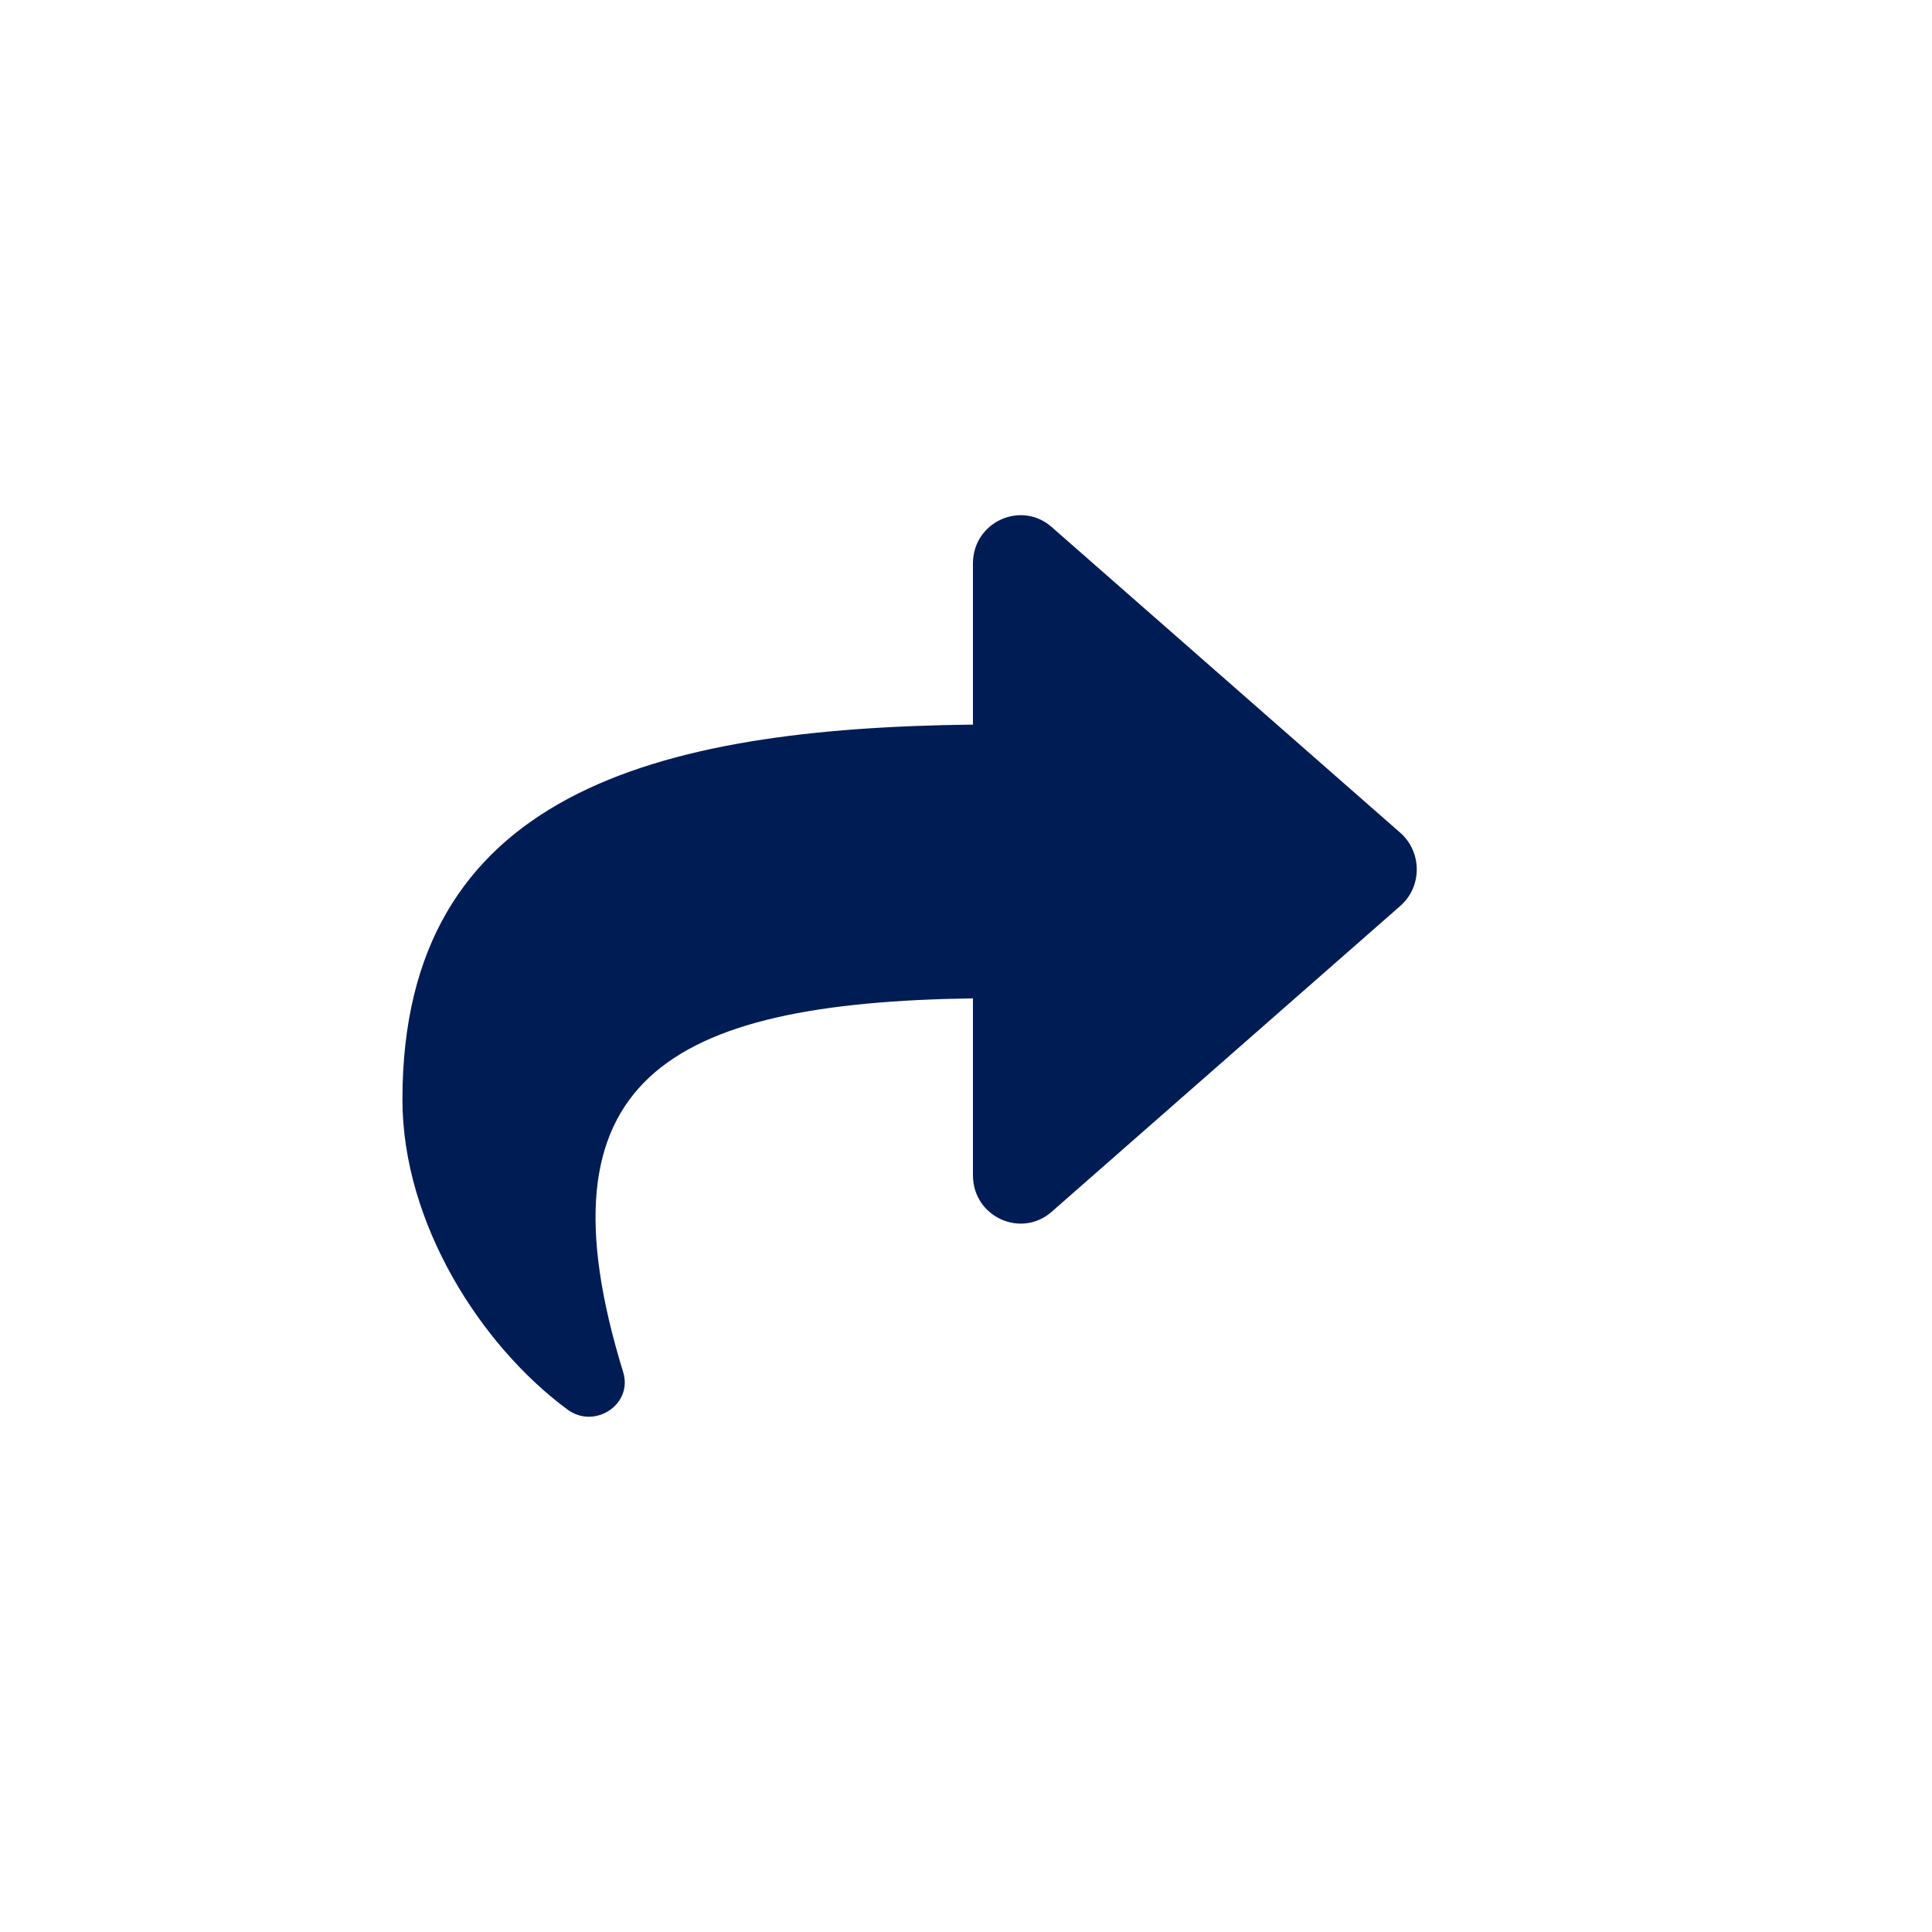
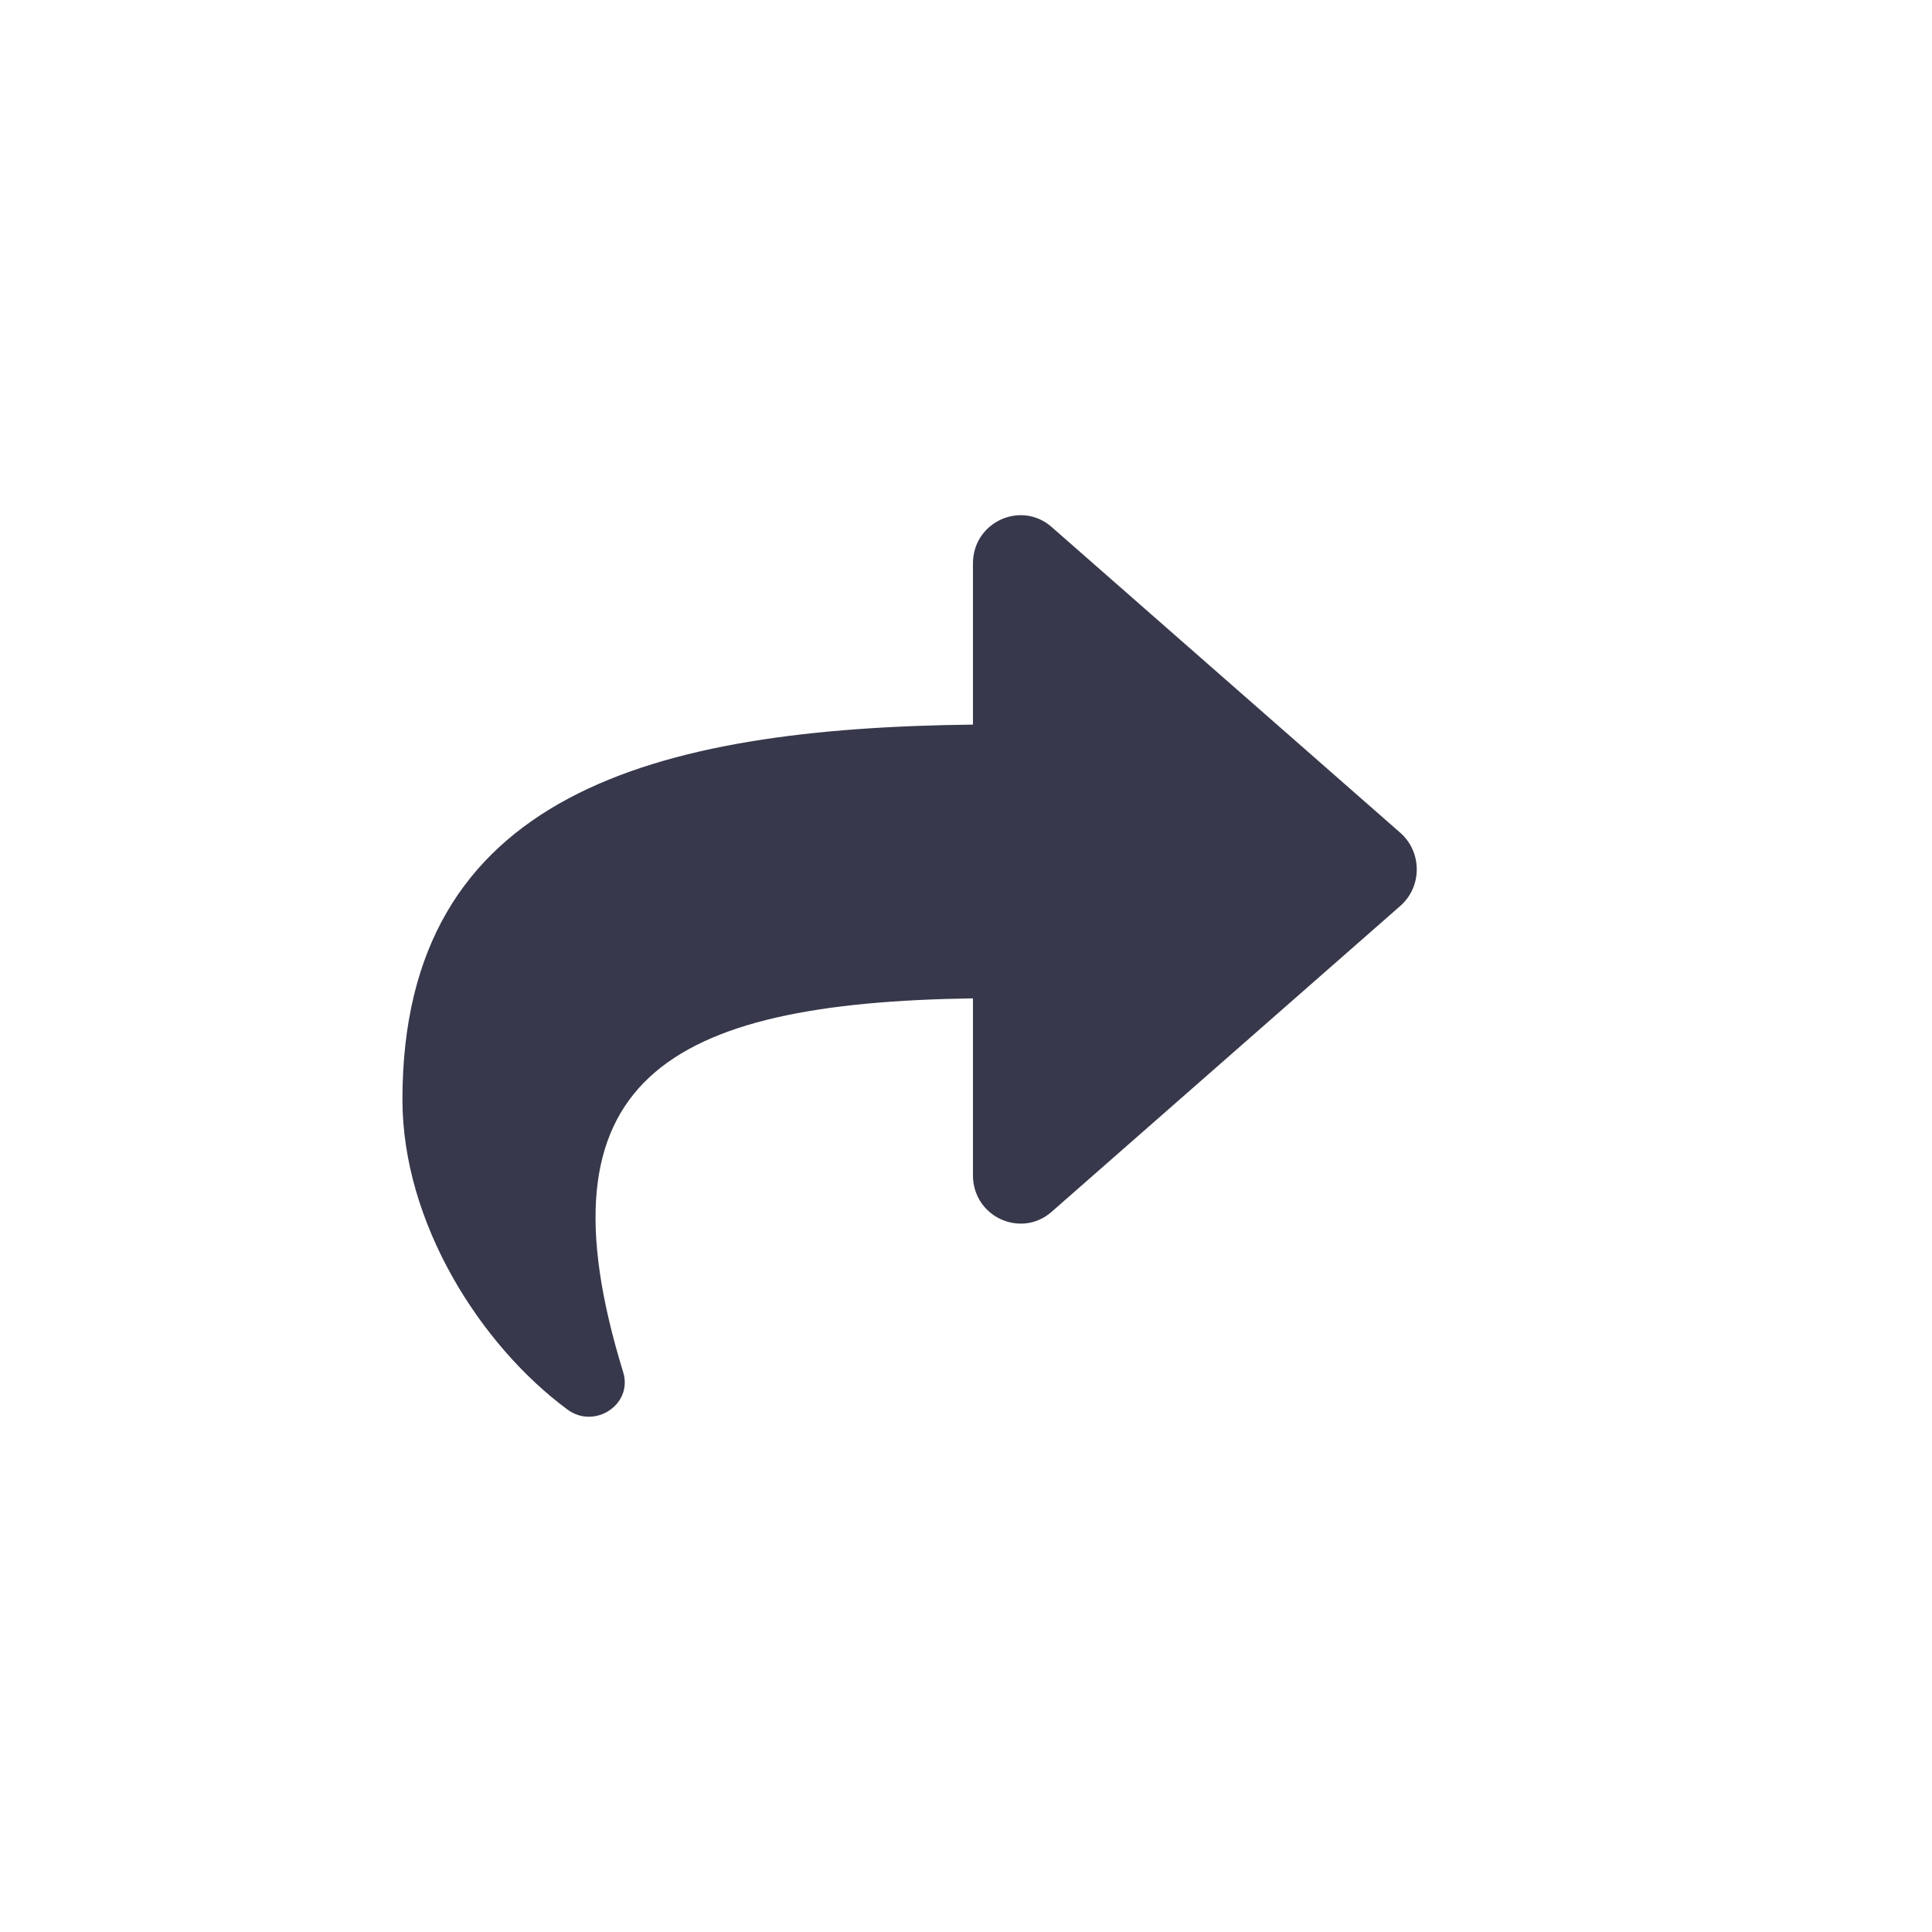
<svg xmlns="http://www.w3.org/2000/svg" width="20" height="20" viewBox="0 0 20 20" fill="none">
-   <path d="M14.496 8.621L10.886 5.455C10.57 5.178 10.072 5.403 10.072 5.833V7.501C6.778 7.539 4.166 8.21 4.166 11.382C4.166 12.662 4.978 13.93 5.875 14.592C6.155 14.799 6.554 14.54 6.451 14.204C5.521 11.183 6.892 10.381 10.072 10.335V12.166C10.072 12.598 10.571 12.822 10.886 12.545L14.496 9.378C14.723 9.179 14.723 8.821 14.496 8.621Z" fill="#001c54" />
+   <path d="M14.496 8.621L10.886 5.455C10.57 5.178 10.072 5.403 10.072 5.833V7.501C6.778 7.539 4.166 8.21 4.166 11.382C4.166 12.662 4.978 13.93 5.875 14.592C6.155 14.799 6.554 14.54 6.451 14.204C5.521 11.183 6.892 10.381 10.072 10.335V12.166C10.072 12.598 10.571 12.822 10.886 12.545L14.496 9.378C14.723 9.179 14.723 8.821 14.496 8.621Z" fill="#37384B" />
</svg>
